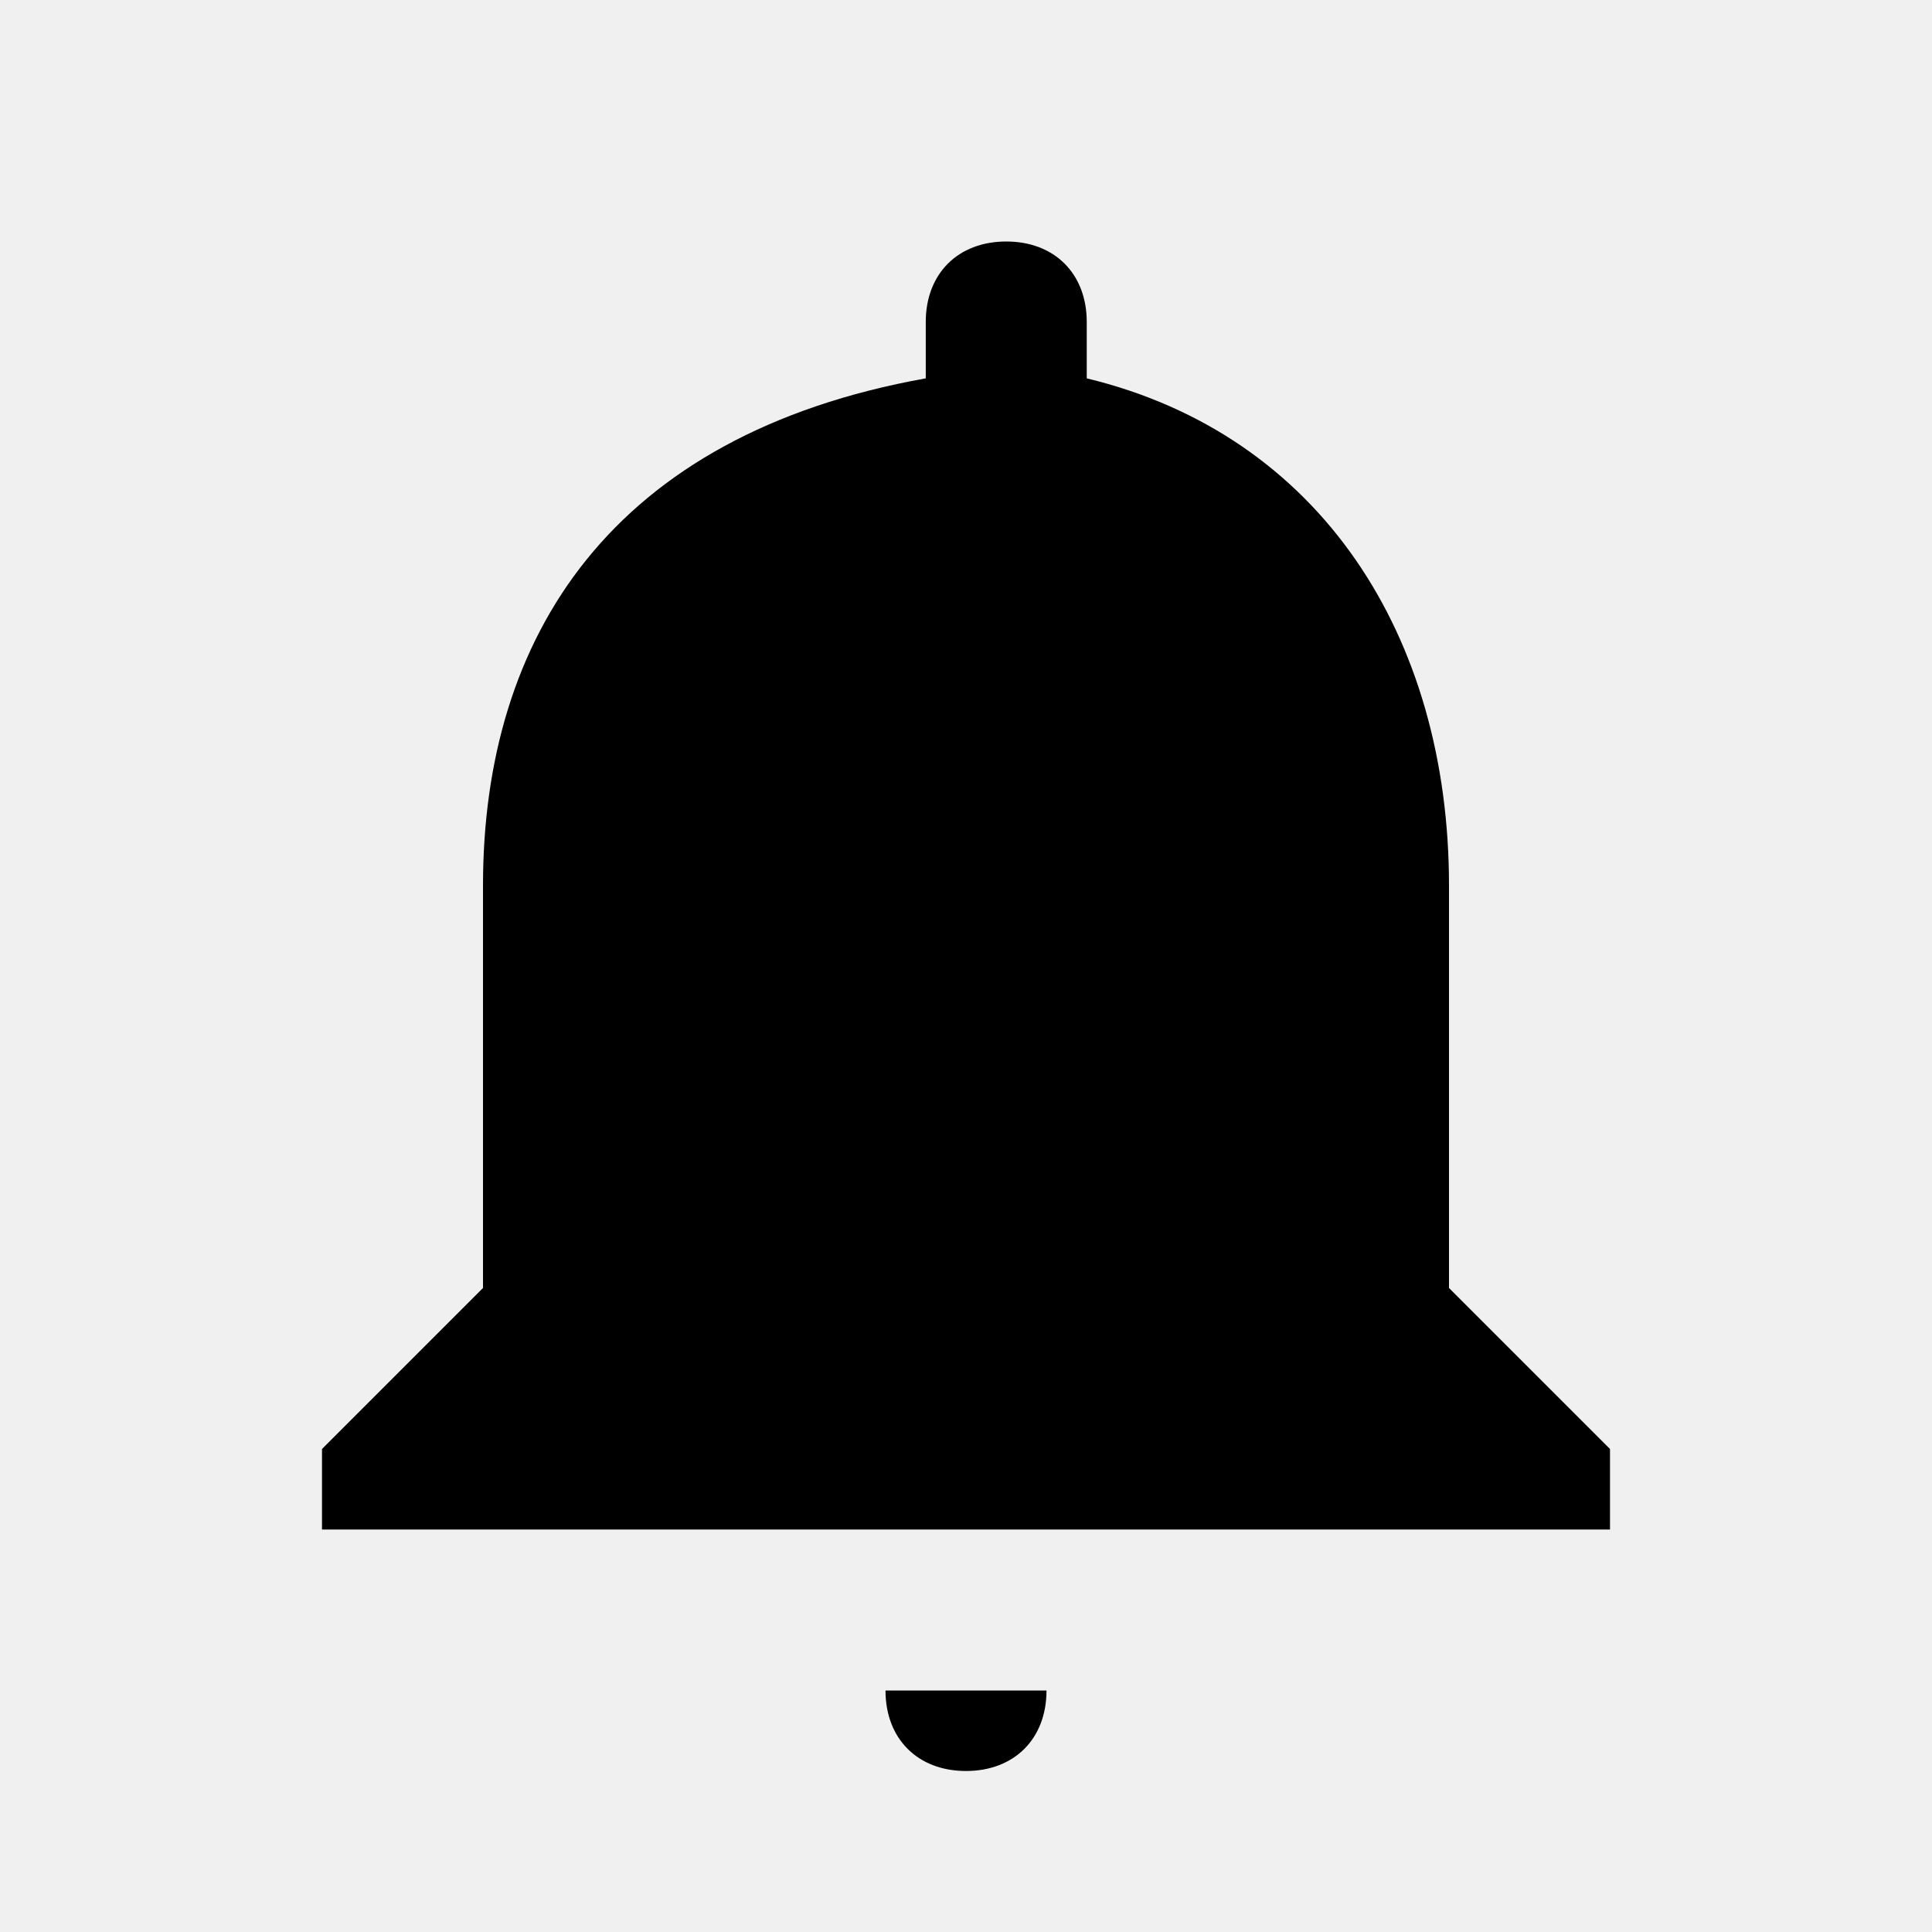
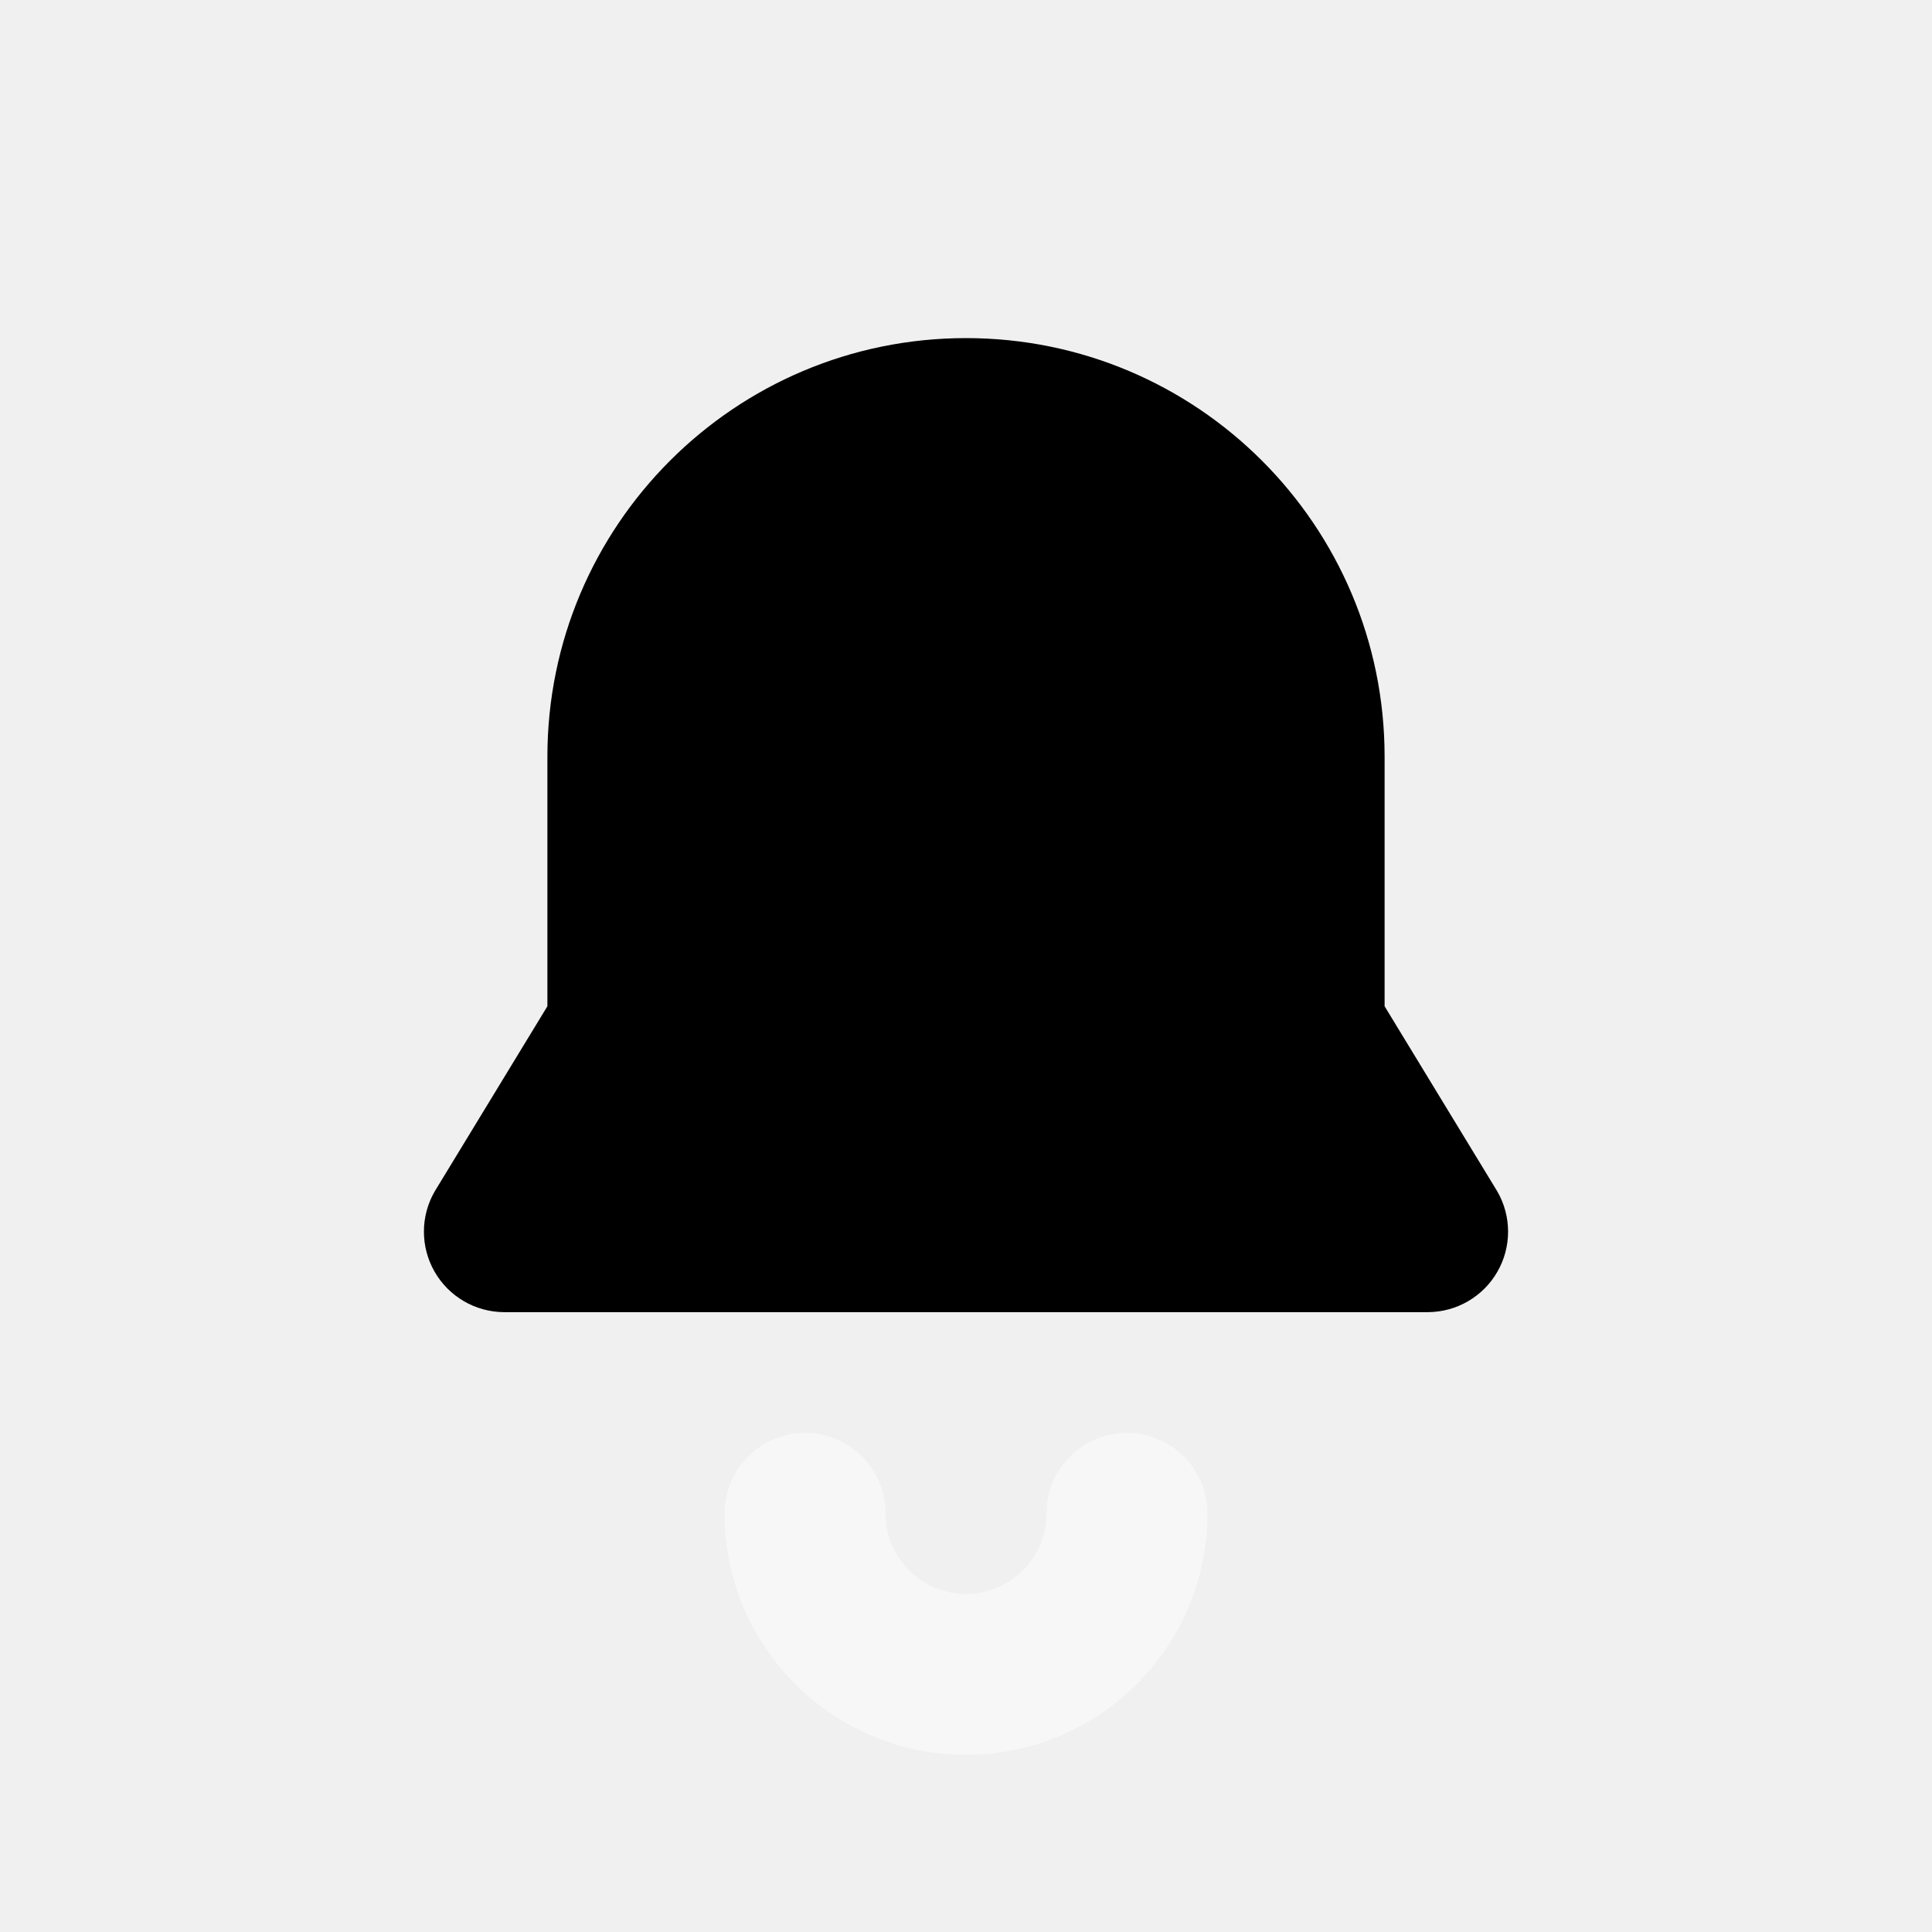
- <svg xmlns="http://www.w3.org/2000/svg" width="24" height="24" viewBox="0 0 24 24">
-   <path d="M12 22c.6 0 1-.4 1-1h-2c0 .6.4 1 1 1zm6-6v-5c0-3.1-1.6-5.6-4.5-6.3V4c0-.6-.4-1-1-1s-1 .4-1 1v.7C7.6 5.4 6 7.9 6 11v5l-2 2v1h16v-1l-2-2z" fill="currentColor" />
-   <path d="M12 11v-3" stroke="currentColor" stroke-opacity="0.3" stroke-width="2" stroke-linecap="round" />
+ <svg xmlns="http://www.w3.org/2000/svg" width="24" height="24" viewBox="0 0 24 24" fill="none">
+   <path d="M12 4.2a5.2 5.2 0 0 0-5.2 5.2v3.1l-1.4 2.3a1 1 0 0 0 .86 1.5h11.48a1 1 0 0 0 .86-1.5l-1.4-2.3V9.4A5.2 5.2 0 0 0 12 4.2z" fill="currentColor" />
+   <path d="M10 18.8a2 2 0 0 0 4 0" stroke="#fff" stroke-opacity="0.45" stroke-width="2" stroke-linecap="round" />
</svg>
